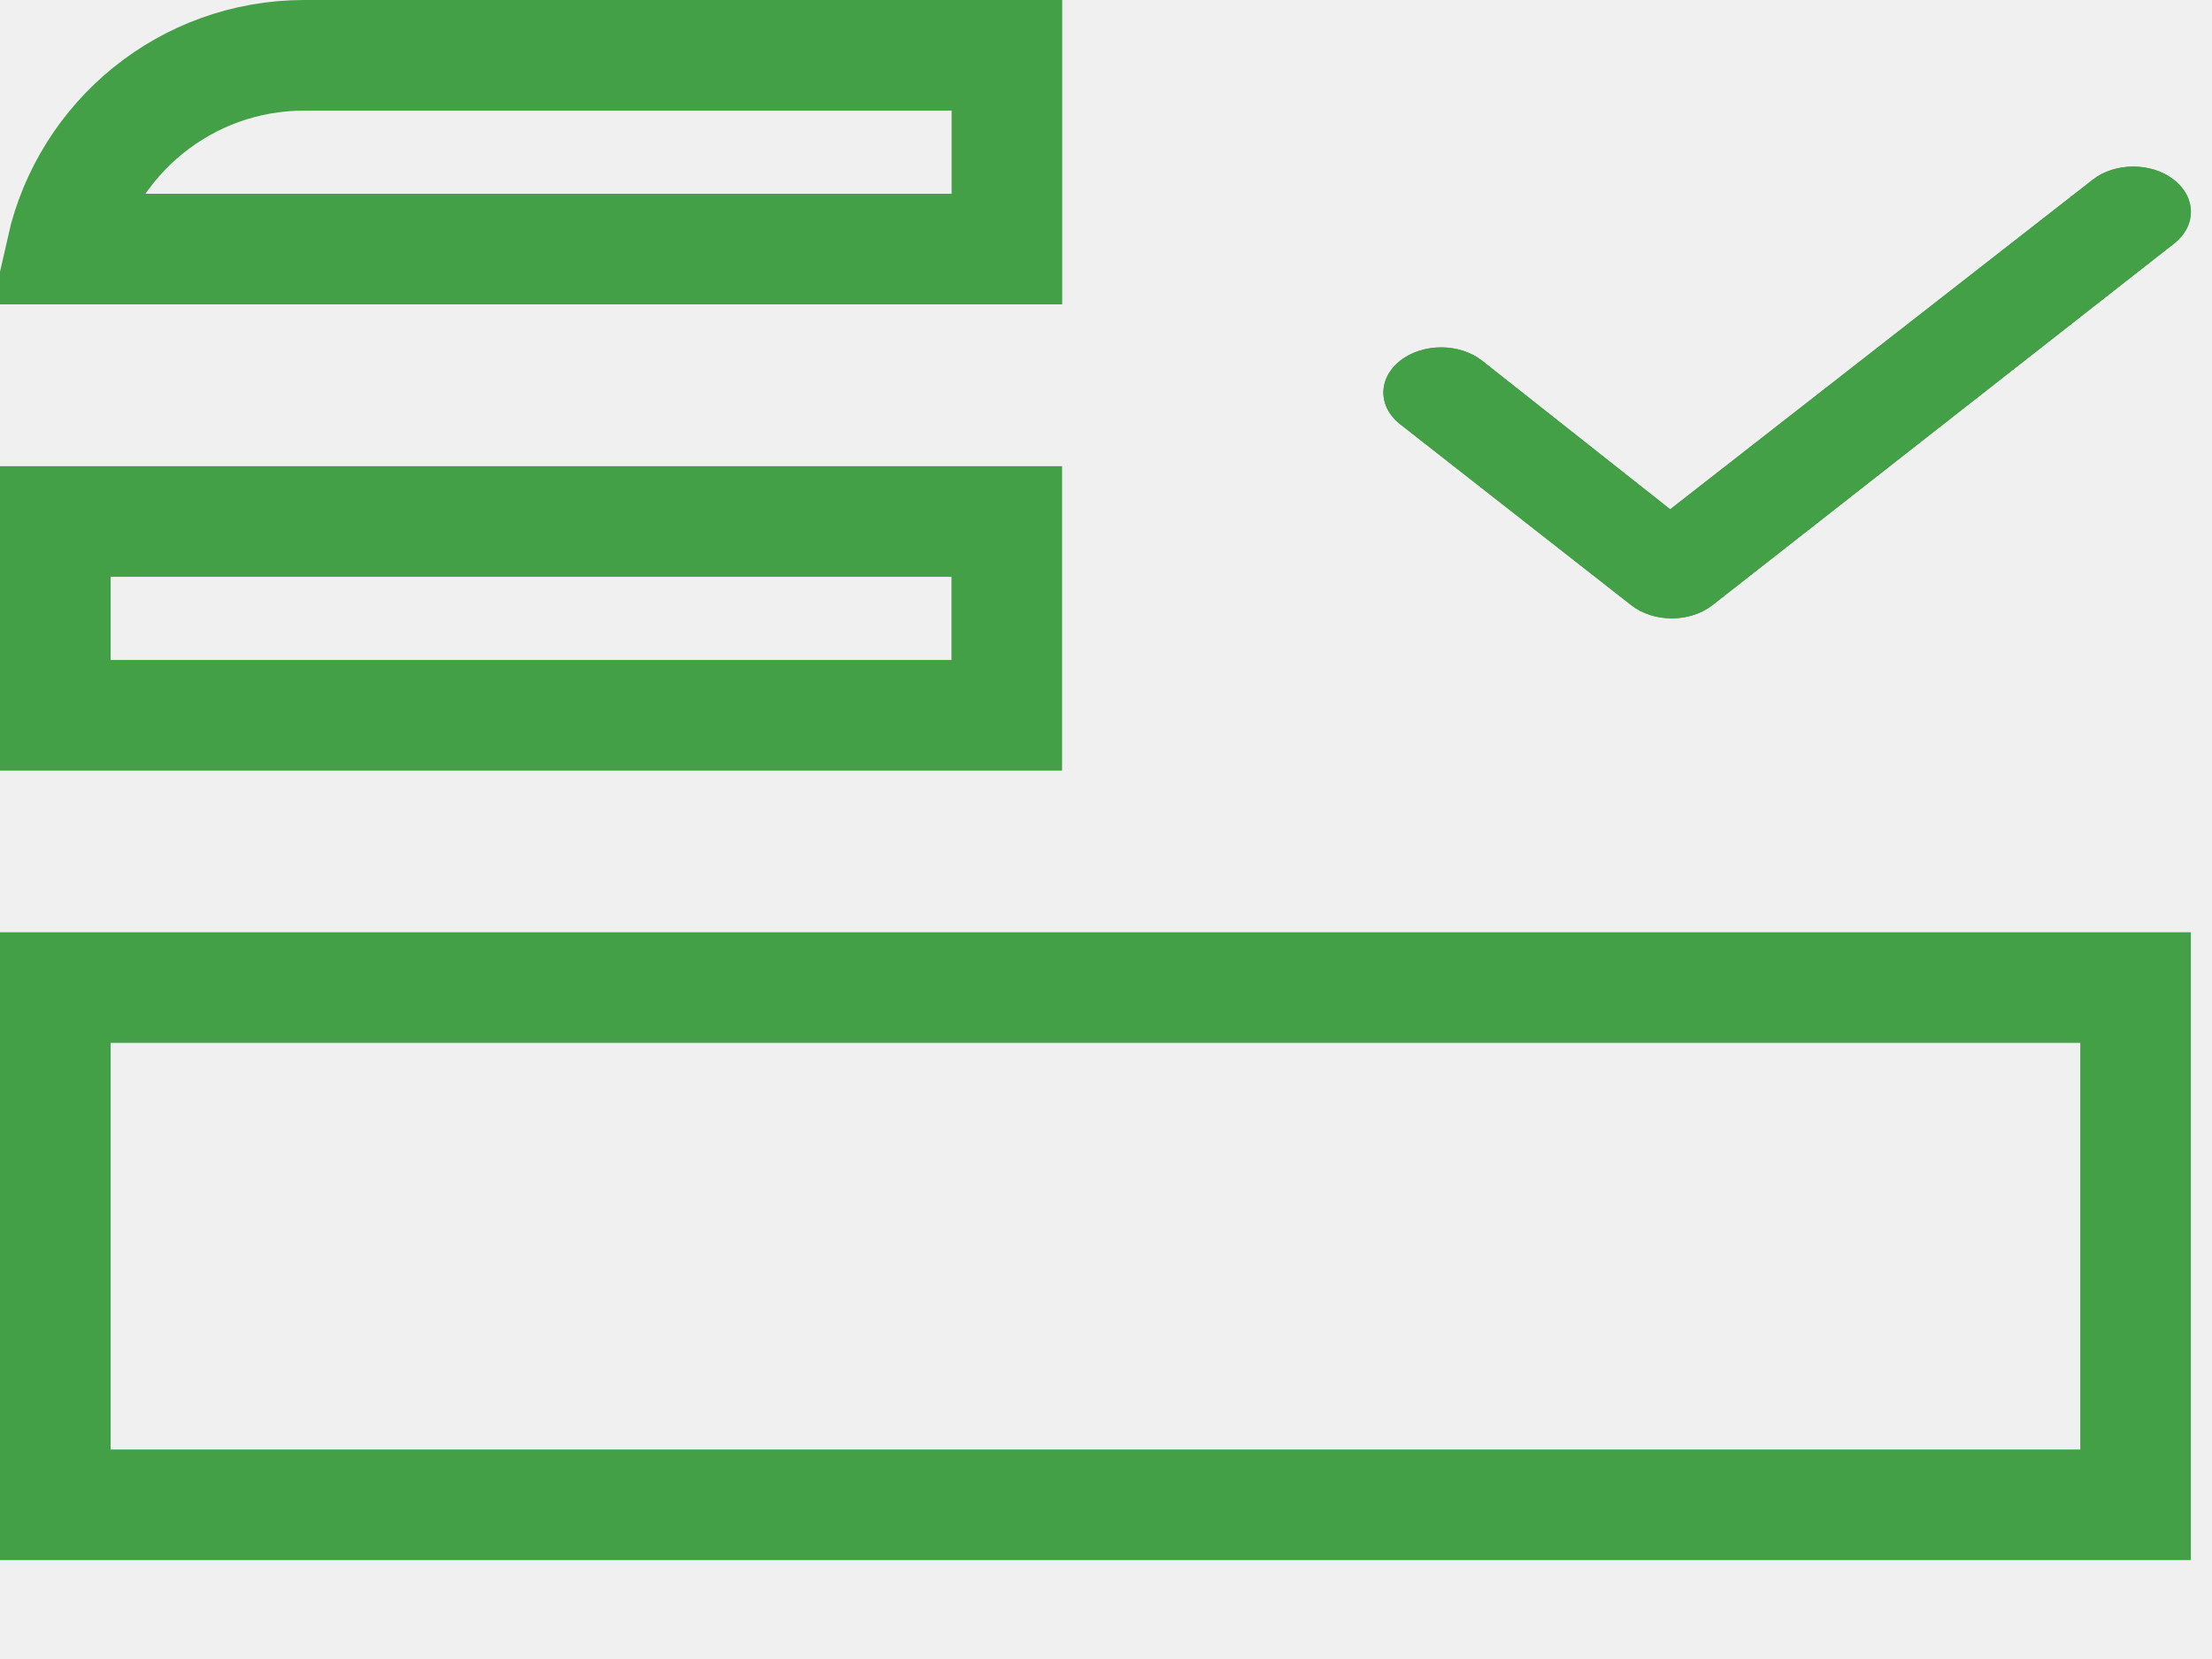
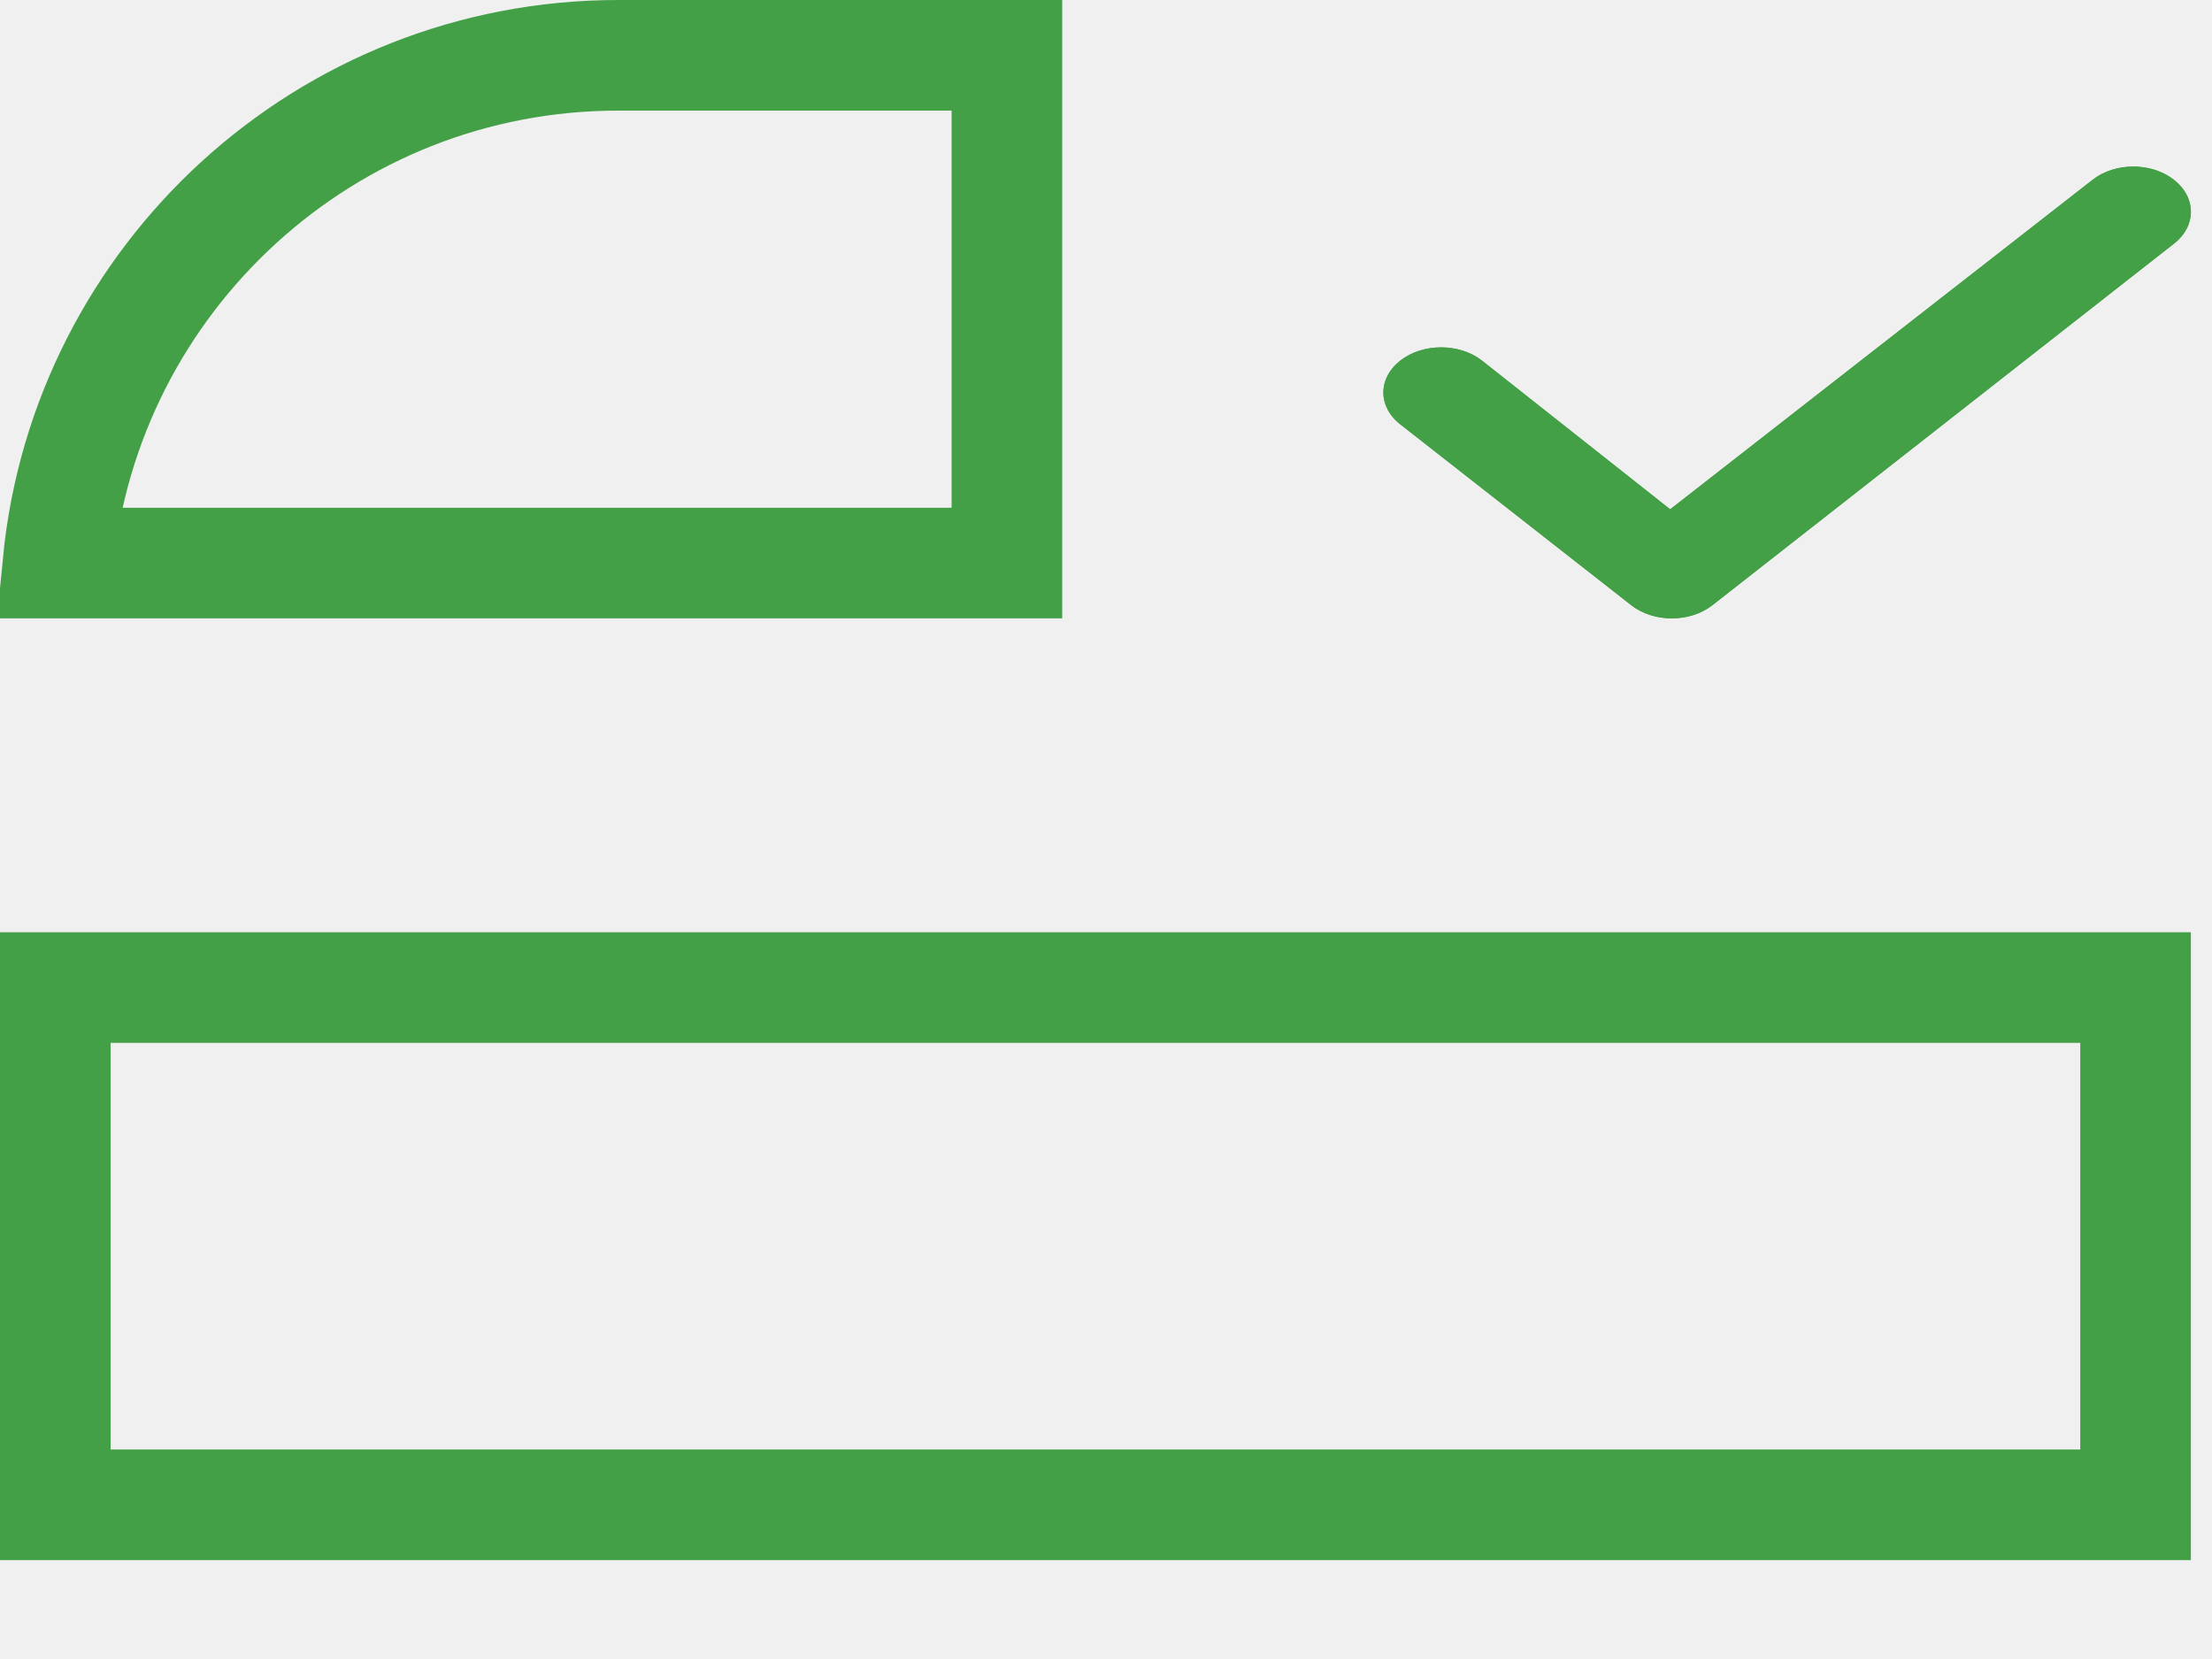
<svg xmlns="http://www.w3.org/2000/svg" width="20" height="15" viewBox="0 0 20 15" fill="none">
  <rect x="0.5" y="8.929" width="18.809" height="4.677" stroke="#43A047" />
-   <path d="M2.752 0.5H9.104V2.252H0.558C0.785 1.249 1.68 0.5 2.752 0.5Z" stroke="#43A047" />
-   <rect x="0.5" y="4.715" width="8.603" height="1.752" stroke="#43A047" />
-   <mask id="path-4-inside-1_2106_90698" fill="white">
+   <path d="M5.591 0.5H9.104V5.091H0.524C0.776 2.514 2.948 0.5 5.591 0.5Z" stroke="#43A047" />
+   <mask id="path-3-inside-1_2106_90698" fill="white">
    <path d="M19.656 1.626C19.86 1.786 19.86 2.044 19.656 2.203L15.484 5.471C15.28 5.631 14.951 5.631 14.748 5.471L12.661 3.837C12.457 3.678 12.457 3.42 12.661 3.26C12.865 3.101 13.195 3.101 13.399 3.26L15.101 4.605L18.92 1.626C19.123 1.466 19.453 1.466 19.656 1.626Z" />
  </mask>
  <path d="M19.656 1.626C19.86 1.786 19.86 2.044 19.656 2.203L15.484 5.471C15.28 5.631 14.951 5.631 14.748 5.471L12.661 3.837C12.457 3.678 12.457 3.42 12.661 3.26C12.865 3.101 13.195 3.101 13.399 3.26L15.101 4.605L18.92 1.626C19.123 1.466 19.453 1.466 19.656 1.626Z" fill="#43A047" />
-   <path d="M19.656 1.626L19.039 2.413L19.04 2.413L19.656 1.626ZM19.656 2.203L20.273 2.99L19.656 2.203ZM15.484 5.471L14.867 4.684L15.484 5.471ZM14.748 5.471L15.364 4.684L15.364 4.684L14.748 5.471ZM12.661 3.837L12.044 4.624L12.044 4.625L12.661 3.837ZM12.661 3.26L12.044 2.473L12.044 2.473L12.661 3.26ZM13.399 3.26L14.018 2.475L14.015 2.473L13.399 3.26ZM15.101 4.605L14.482 5.389L15.097 5.876L15.716 5.393L15.101 4.605ZM18.92 1.626L19.535 2.415L19.537 2.413L18.92 1.626ZM19.656 1.626L19.04 2.413C18.93 2.327 18.809 2.154 18.809 1.915C18.809 1.675 18.93 1.502 19.04 1.416L19.656 2.203L20.273 2.99C20.587 2.745 20.809 2.363 20.809 1.915C20.809 1.467 20.587 1.085 20.273 0.839L19.656 1.626ZM19.656 2.203L19.04 1.416L14.867 4.684L15.484 5.471L16.101 6.259L20.273 2.99L19.656 2.203ZM15.484 5.471L14.867 4.684C14.968 4.606 15.061 4.591 15.116 4.591C15.171 4.591 15.264 4.606 15.364 4.684L14.748 5.471L14.131 6.259C14.697 6.702 15.535 6.702 16.101 6.259L15.484 5.471ZM14.748 5.471L15.364 4.684L13.277 3.05L12.661 3.837L12.044 4.625L14.131 6.259L14.748 5.471ZM12.661 3.837L13.278 3.05C13.388 3.136 13.508 3.309 13.508 3.549C13.508 3.788 13.388 3.961 13.278 4.047L12.661 3.26L12.044 2.473C11.73 2.719 11.508 3.101 11.508 3.549C11.508 3.997 11.73 4.379 12.044 4.624L12.661 3.837ZM12.661 3.26L13.278 4.047C13.177 4.126 13.084 4.141 13.03 4.141C12.976 4.141 12.882 4.126 12.782 4.048L13.399 3.26L14.015 2.473C13.449 2.03 12.61 2.03 12.044 2.473L12.661 3.26ZM13.399 3.26L12.779 4.045L14.482 5.389L15.101 4.605L15.721 3.82L14.018 2.475L13.399 3.26ZM15.101 4.605L15.716 5.393L19.535 2.415L18.92 1.626L18.305 0.838L14.486 3.816L15.101 4.605ZM18.92 1.626L19.537 2.413C19.437 2.491 19.343 2.506 19.288 2.506C19.233 2.506 19.139 2.491 19.039 2.413L19.656 1.626L20.274 0.839C19.708 0.395 18.869 0.395 18.302 0.839L18.92 1.626Z" fill="#43A047" mask="url(#path-4-inside-1_2106_90698)" />
+   <path d="M19.656 1.626L19.039 2.413L19.04 2.413L19.656 1.626ZM19.656 2.203L20.273 2.99L19.656 2.203ZM15.484 5.471L14.867 4.684L15.484 5.471ZM14.748 5.471L15.364 4.684L15.364 4.684L14.748 5.471ZM12.661 3.837L12.044 4.624L12.044 4.625L12.661 3.837ZM12.661 3.26L12.044 2.473L12.044 2.473L12.661 3.26ZM13.399 3.26L14.018 2.475L14.015 2.473L13.399 3.26ZM15.101 4.605L14.482 5.389L15.097 5.876L15.716 5.393L15.101 4.605ZM18.92 1.626L19.535 2.415L19.537 2.413L18.92 1.626ZM19.656 1.626L19.04 2.413C18.93 2.327 18.809 2.154 18.809 1.915C18.809 1.675 18.93 1.502 19.04 1.416L19.656 2.203L20.273 2.99C20.587 2.745 20.809 2.363 20.809 1.915C20.809 1.467 20.587 1.085 20.273 0.839L19.656 1.626ZM19.656 2.203L19.04 1.416L14.867 4.684L15.484 5.471L16.101 6.259L20.273 2.99L19.656 2.203ZM15.484 5.471L14.867 4.684C14.968 4.606 15.061 4.591 15.116 4.591C15.171 4.591 15.264 4.606 15.364 4.684L14.748 5.471L14.131 6.259C14.697 6.702 15.535 6.702 16.101 6.259L15.484 5.471ZM14.748 5.471L15.364 4.684L13.277 3.05L12.661 3.837L12.044 4.625L14.131 6.259L14.748 5.471ZM12.661 3.837L13.278 3.05C13.388 3.136 13.508 3.309 13.508 3.549C13.508 3.788 13.388 3.961 13.278 4.047L12.661 3.26L12.044 2.473C11.73 2.719 11.508 3.101 11.508 3.549C11.508 3.997 11.73 4.379 12.044 4.624L12.661 3.837ZM12.661 3.26L13.278 4.047C13.177 4.126 13.084 4.141 13.03 4.141C12.976 4.141 12.882 4.126 12.782 4.048L13.399 3.26L14.015 2.473C13.449 2.03 12.61 2.03 12.044 2.473L12.661 3.26ZM13.399 3.26L12.779 4.045L14.482 5.389L15.101 4.605L15.721 3.82L14.018 2.475L13.399 3.26ZM15.101 4.605L15.716 5.393L19.535 2.415L18.92 1.626L18.305 0.838L14.486 3.816L15.101 4.605ZM18.92 1.626L19.537 2.413C19.437 2.491 19.343 2.506 19.288 2.506C19.233 2.506 19.139 2.491 19.039 2.413L19.656 1.626L20.274 0.839C19.708 0.395 18.869 0.395 18.302 0.839L18.92 1.626Z" fill="#43A047" mask="url(#path-3-inside-1_2106_90698)" />
</svg>
